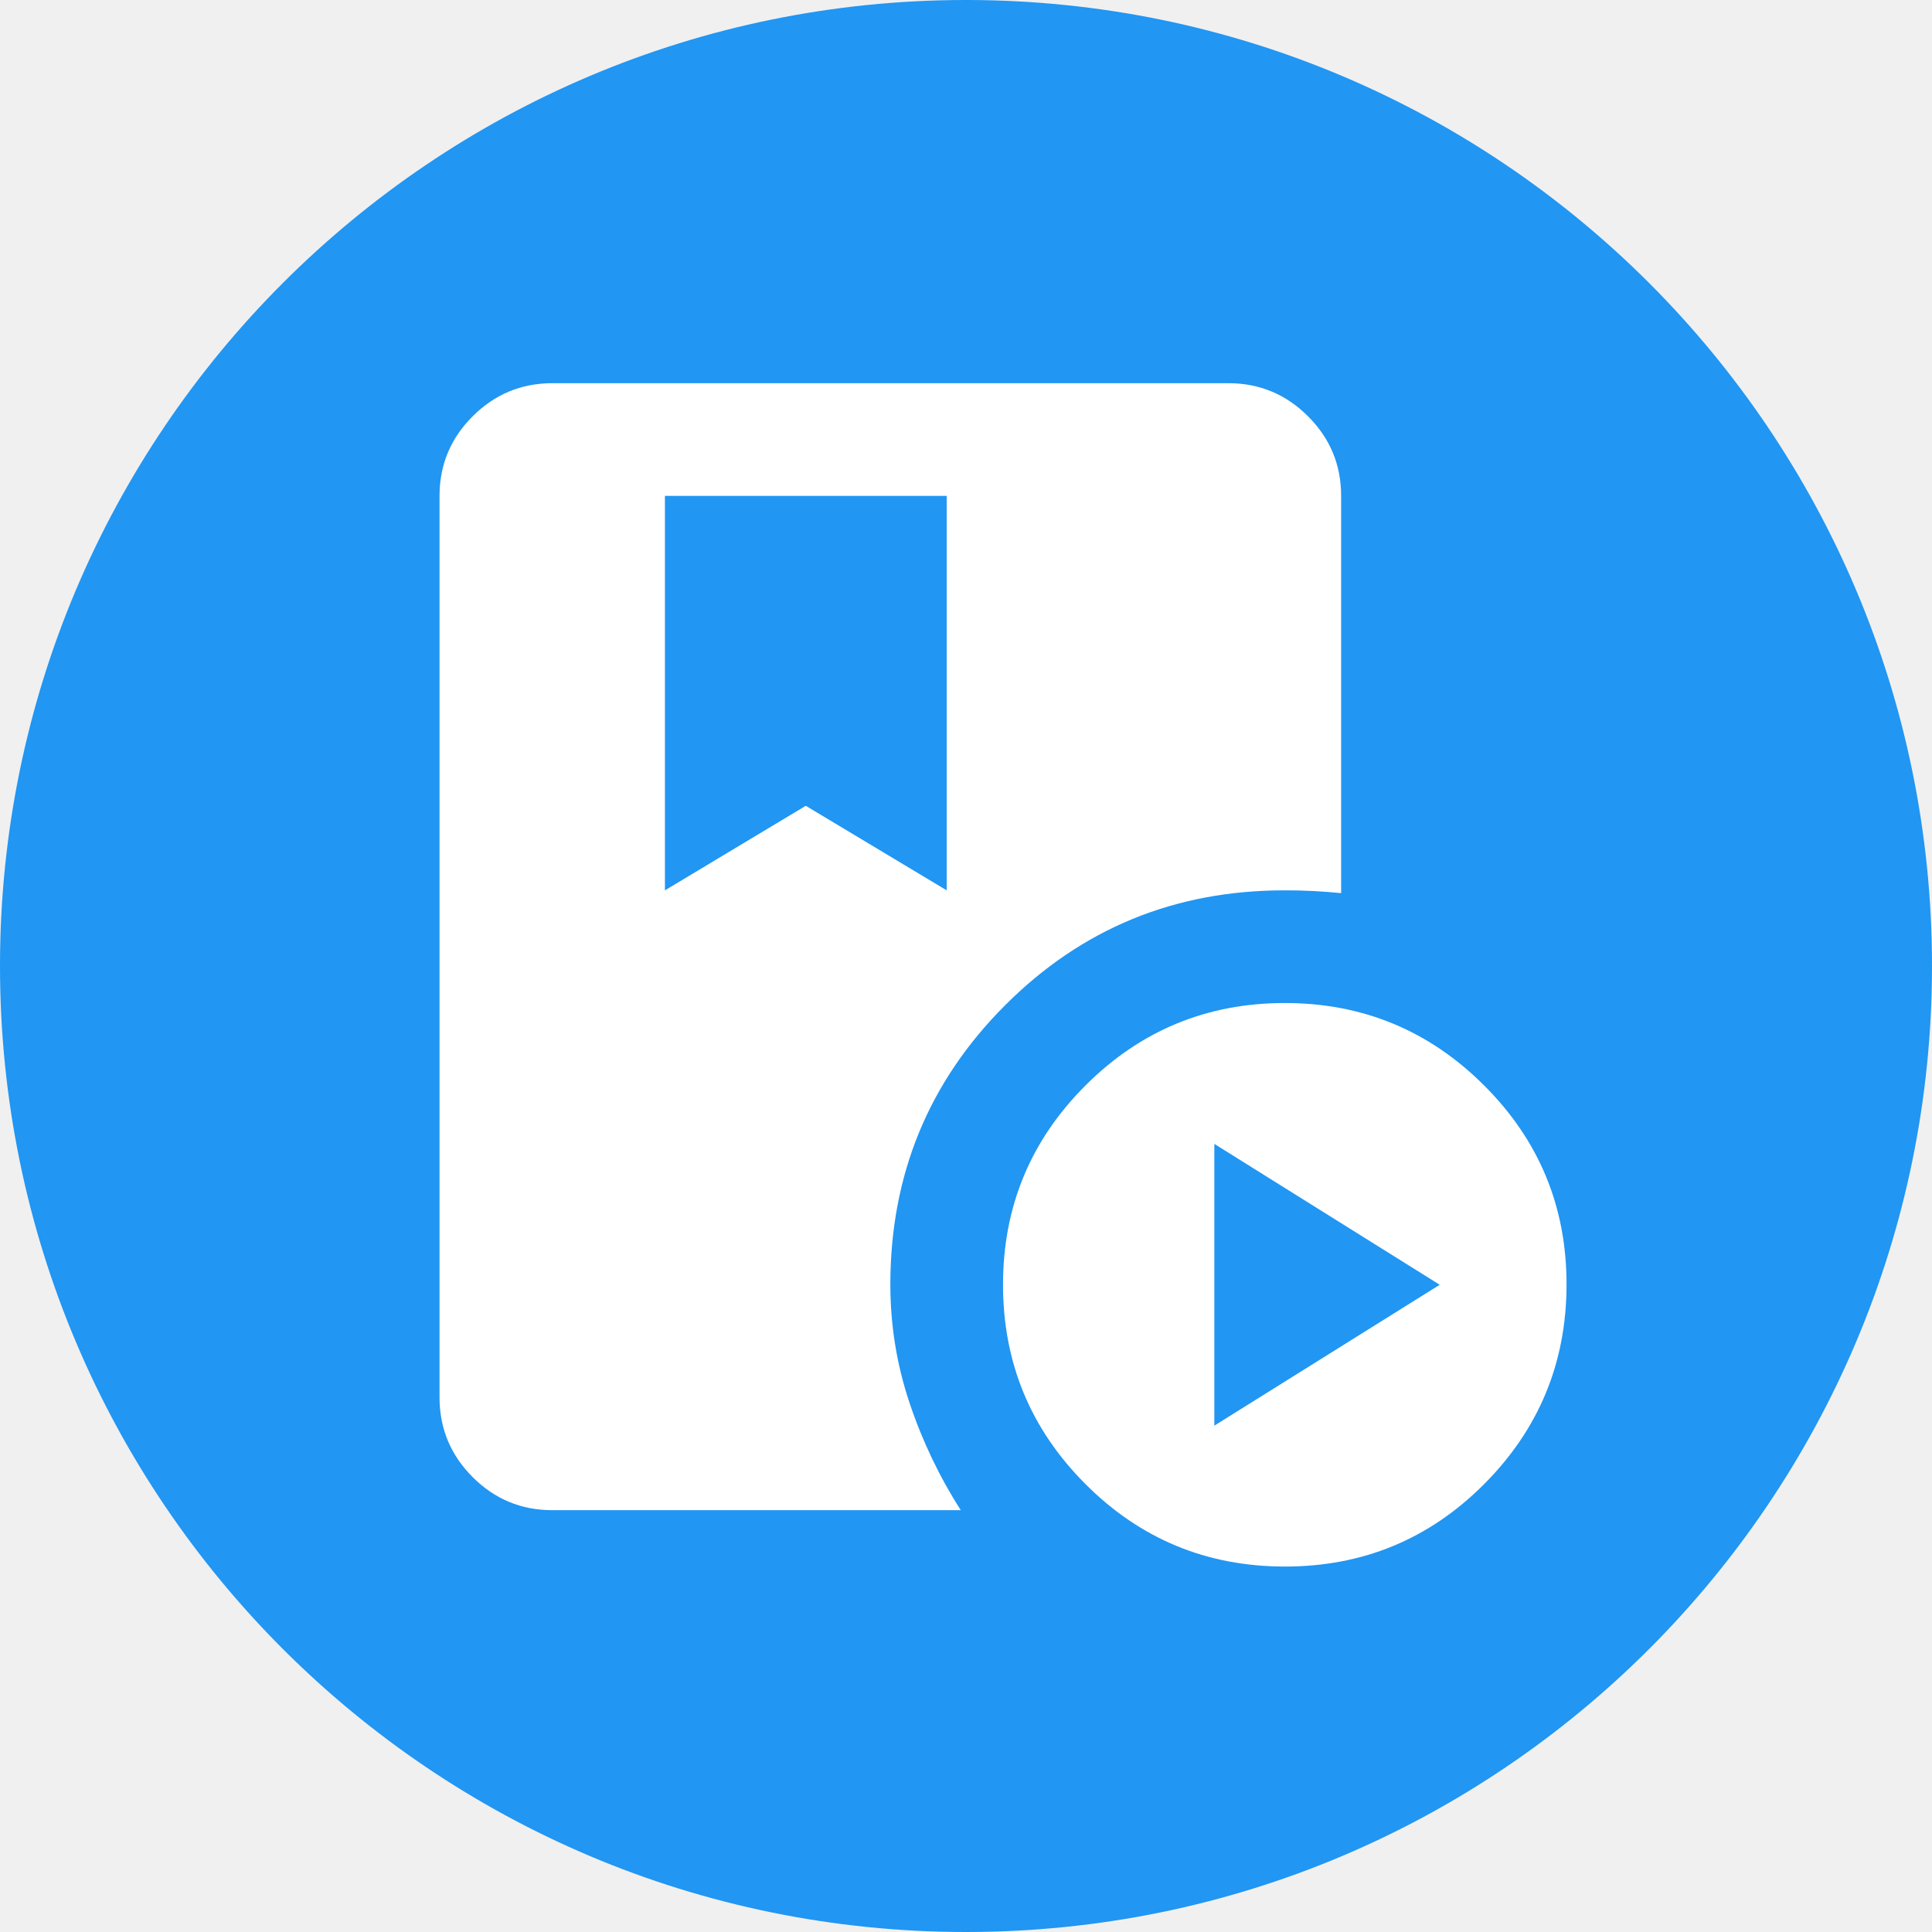
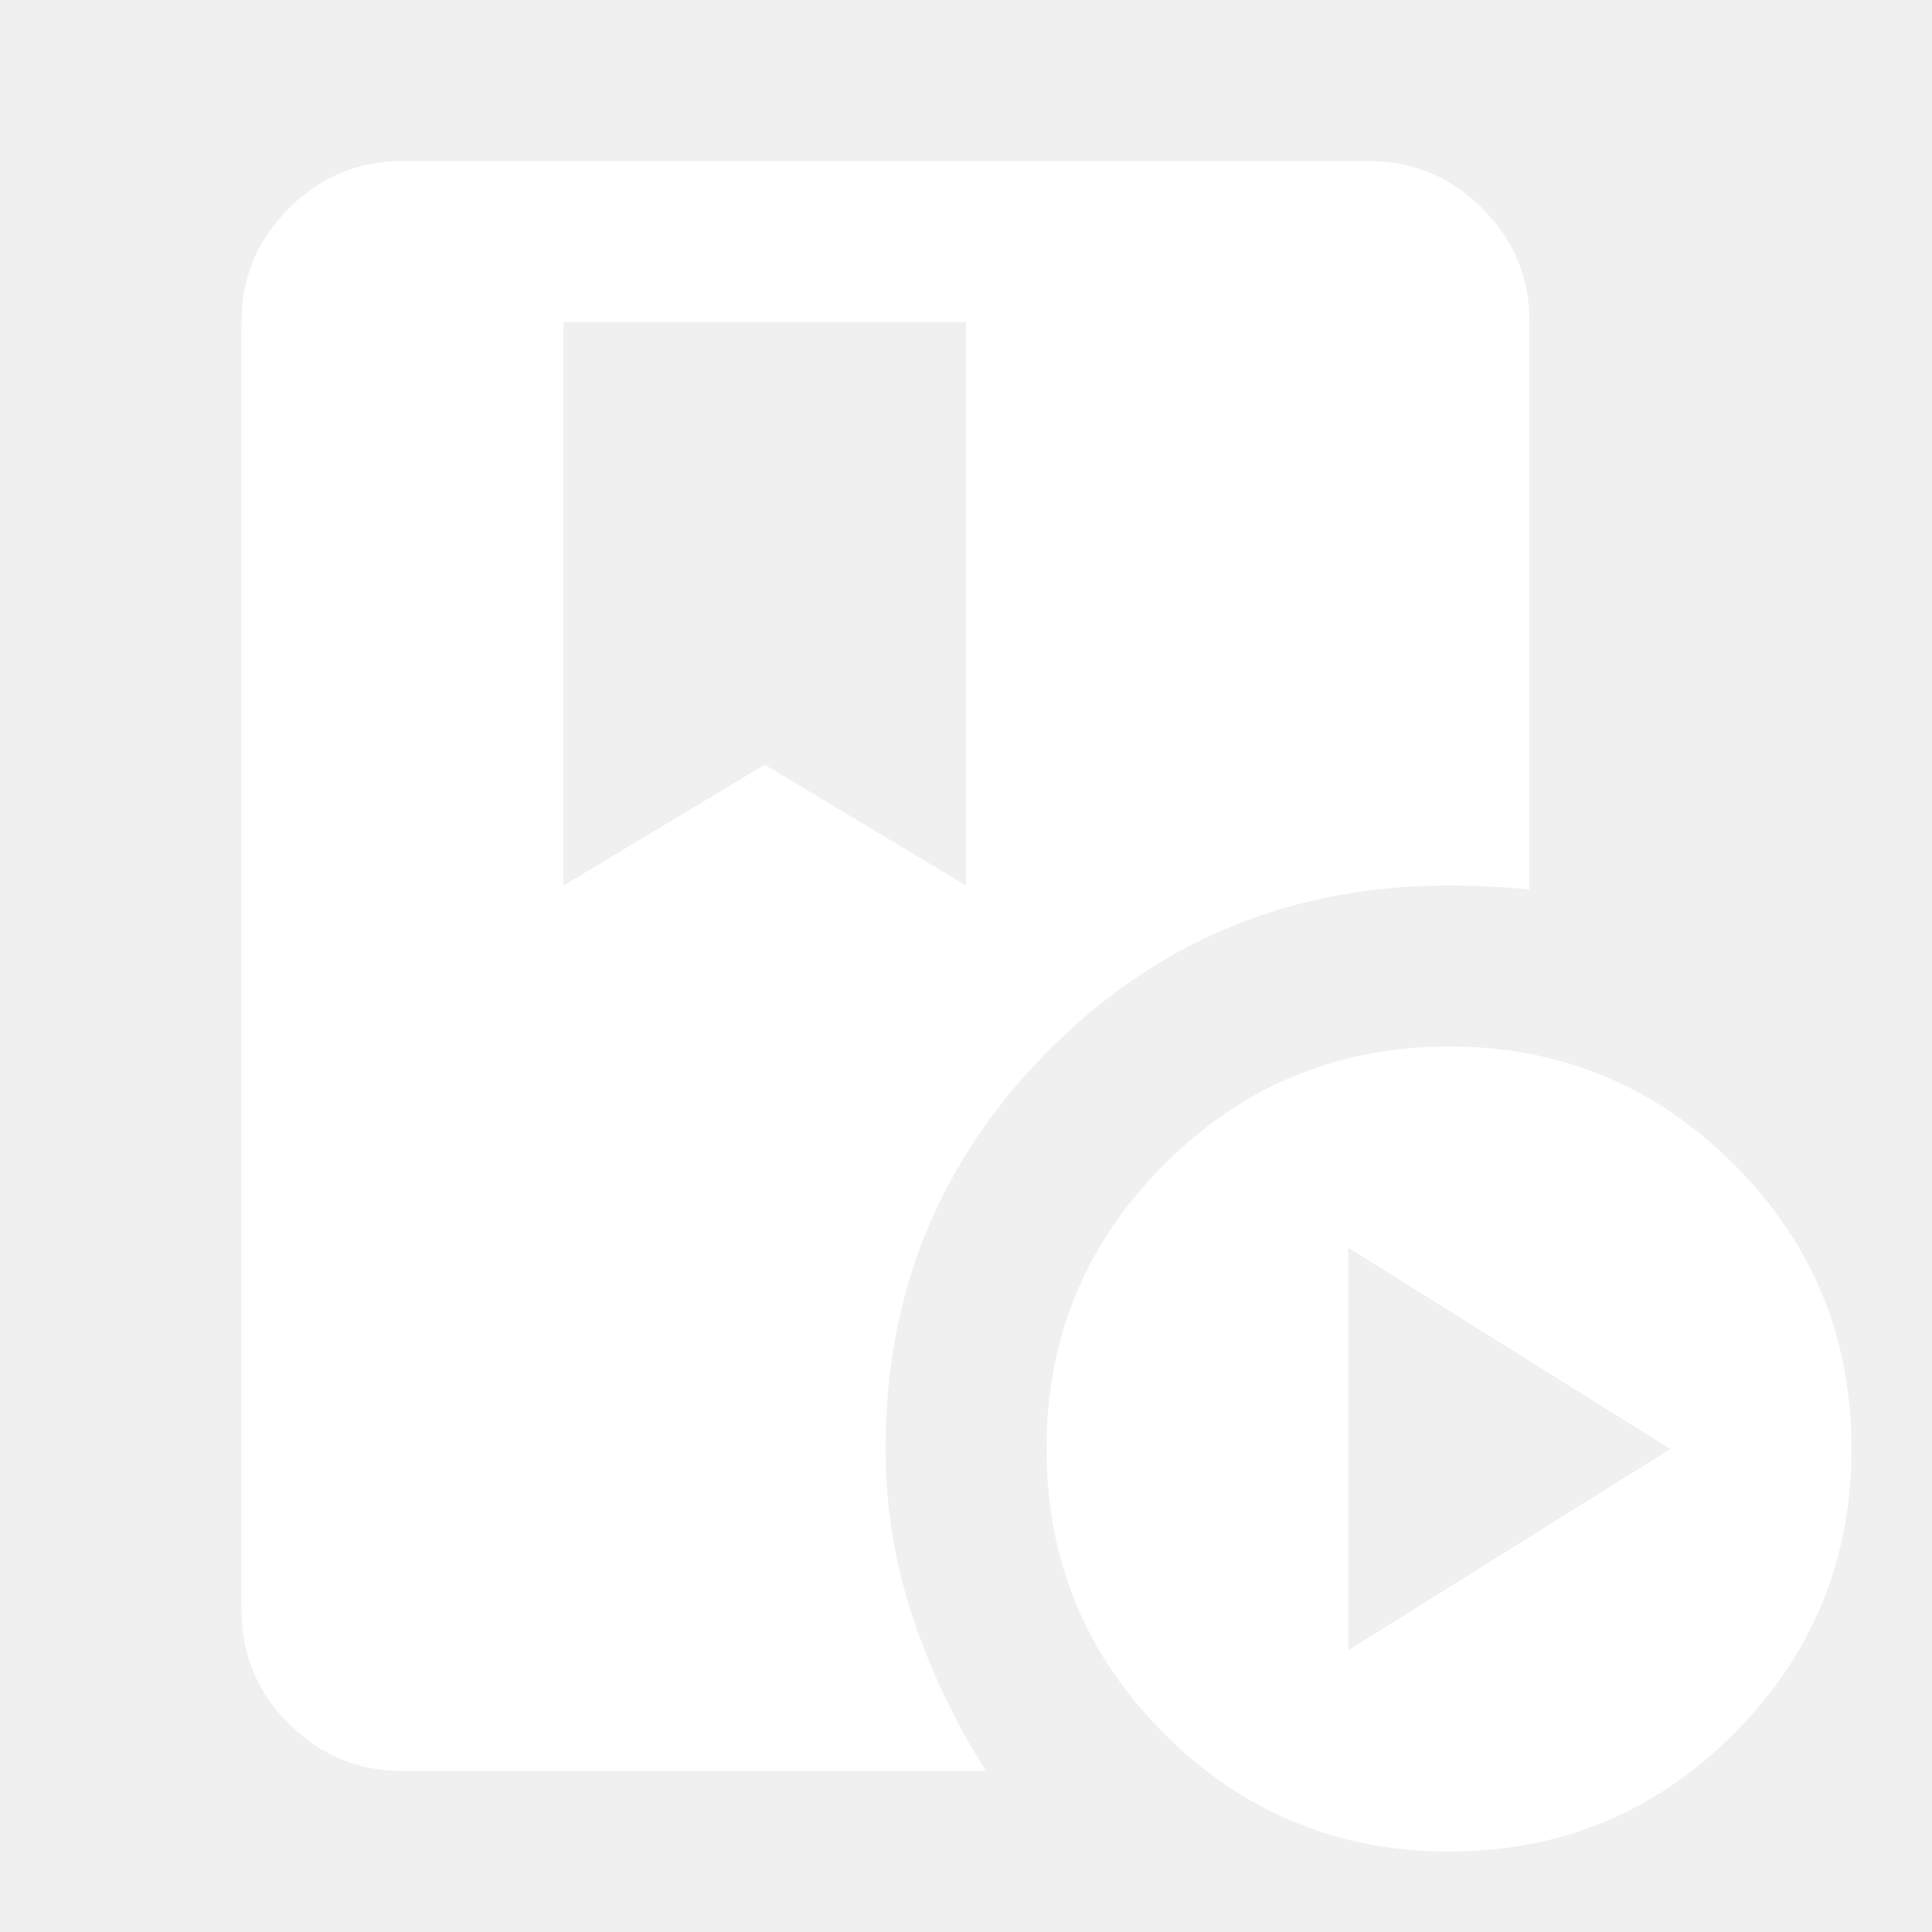
- <svg xmlns="http://www.w3.org/2000/svg" width="50" height="50" viewBox="0 0 50 50" fill="none">
-   <circle cx="25" cy="25" r="25" fill="#2196F3" />
-   <path d="M17.208 12.833V23.042L20.854 20.854L24.5 23.042V12.833H17.208ZM33.25 40.542C31.233 40.542 29.513 39.83 28.092 38.408C26.671 36.986 25.959 35.266 25.958 33.25C25.957 31.234 26.669 29.514 28.092 28.092C29.515 26.669 31.235 25.958 33.25 25.958C35.265 25.958 36.985 26.669 38.41 28.092C39.834 29.514 40.545 31.234 40.542 33.25C40.539 35.266 39.828 36.986 38.408 38.41C36.989 39.833 35.269 40.544 33.25 40.542ZM31.427 36.896L37.26 33.25L31.427 29.604V36.896ZM23.042 33.24C23.042 34.292 23.206 35.31 23.535 36.295C23.863 37.28 24.306 38.209 24.865 39.083H14.292C13.49 39.083 12.803 38.798 12.232 38.227C11.662 37.657 11.376 36.97 11.375 36.167V12.833C11.375 12.031 11.661 11.345 12.232 10.774C12.804 10.203 13.491 9.918 14.292 9.917H31.792C32.594 9.917 33.281 10.203 33.852 10.774C34.424 11.346 34.709 12.032 34.708 12.833V23.114C34.464 23.09 34.22 23.072 33.975 23.059C33.73 23.047 33.485 23.041 33.24 23.042C30.403 23.042 27.994 24.032 26.014 26.014C24.033 27.995 23.043 30.404 23.042 33.24Z" fill="white" />
+ <svg xmlns="http://www.w3.org/2000/svg" width="35" height="35" viewBox="0 0 35 35" fill="none">
+   <path d="M10.208 5.833V16.042L13.854 13.854L17.5 16.042V5.833H10.208ZM26.25 33.542C24.233 33.542 22.513 32.83 21.092 31.408C19.671 29.986 18.959 28.266 18.958 26.25C18.957 24.234 19.669 22.514 21.092 21.092C22.515 19.669 24.235 18.958 26.25 18.958C28.265 18.958 29.985 19.669 31.41 21.092C32.834 22.514 33.545 24.234 33.542 26.25C33.539 28.266 32.828 29.986 31.408 31.41C29.989 32.833 28.269 33.544 26.25 33.542ZM24.427 29.896L30.26 26.25L24.427 22.604V29.896ZM16.042 26.24C16.042 27.292 16.206 28.31 16.535 29.295C16.863 30.28 17.306 31.209 17.865 32.083H7.292C6.49 32.083 5.803 31.798 5.232 31.227C4.662 30.657 4.376 29.97 4.375 29.167V5.833C4.375 5.031 4.661 4.345 5.232 3.774C5.804 3.203 6.491 2.918 7.292 2.917H24.792C25.594 2.917 26.281 3.202 26.852 3.774C27.424 4.346 27.709 5.032 27.708 5.833V16.114C27.464 16.09 27.22 16.072 26.975 16.059C26.73 16.047 26.485 16.041 26.24 16.042C23.403 16.042 20.994 17.032 19.014 19.014C17.033 20.995 16.043 23.404 16.042 26.24Z" fill="white" />
</svg>
